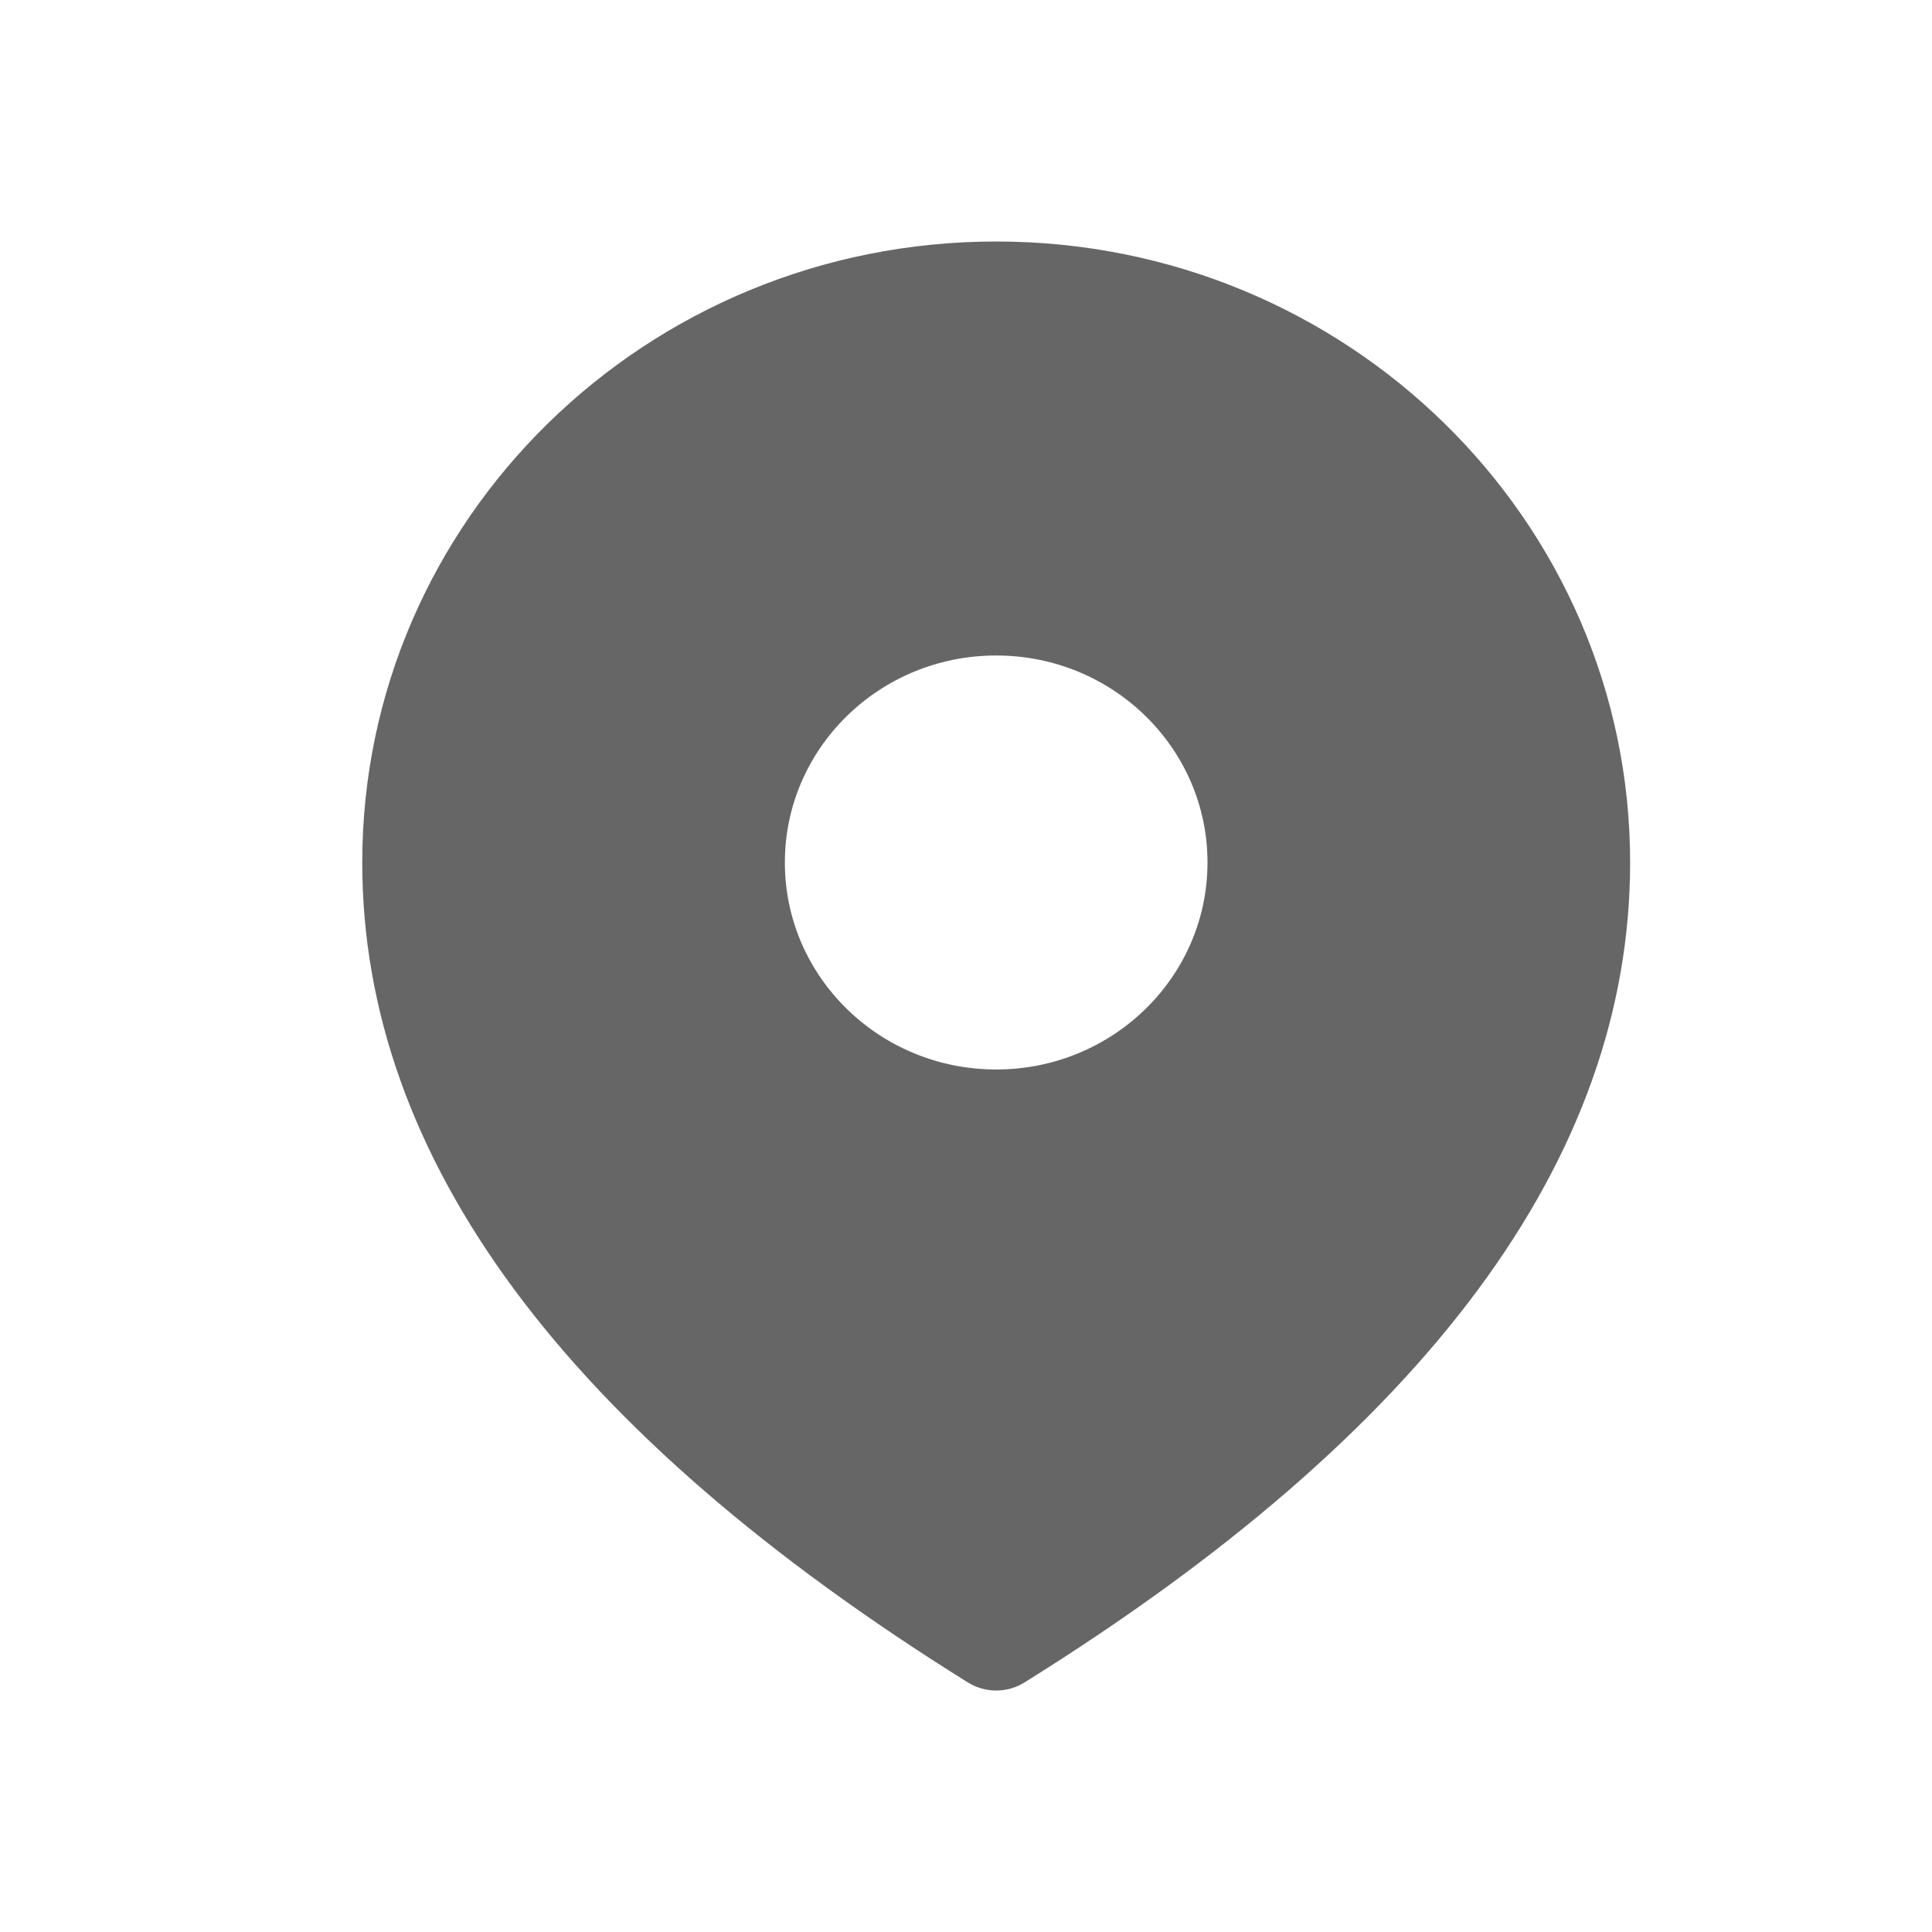
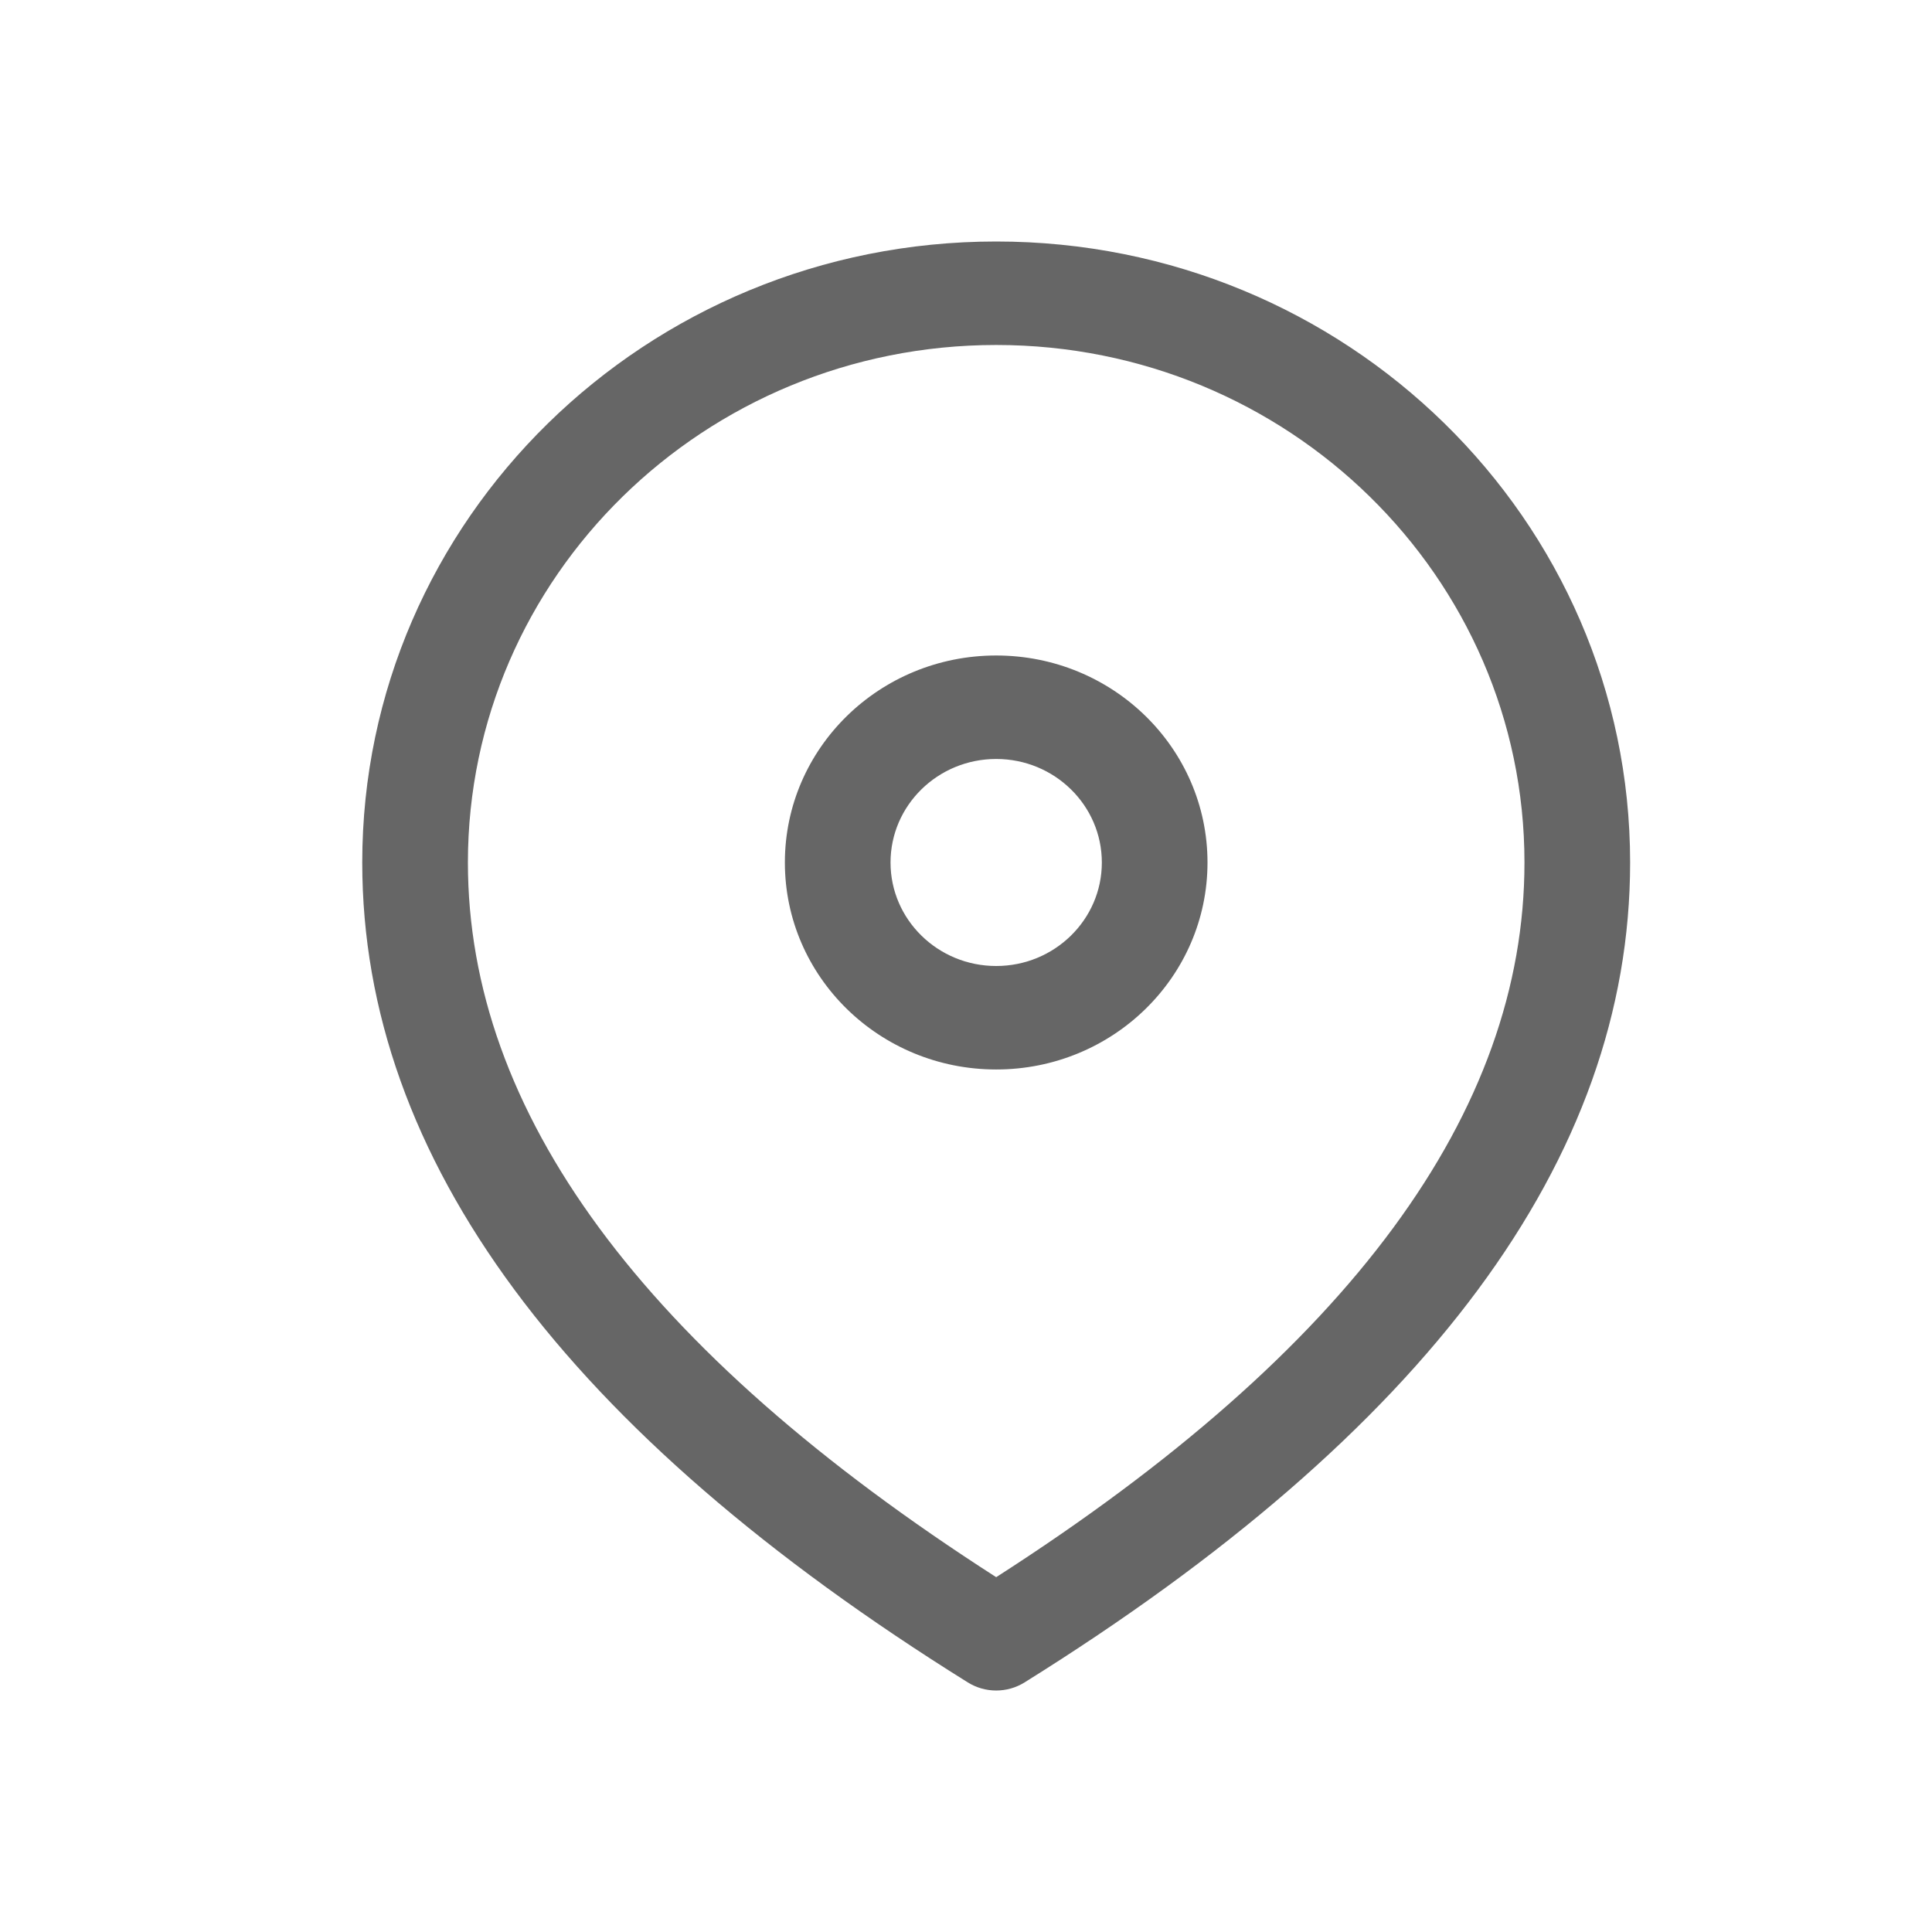
<svg xmlns="http://www.w3.org/2000/svg" width="32px" height="32px" viewBox="0 0 32 32" version="1.1">
-   <g id="23.定位" stroke="none" stroke-width="1" fill="none" fill-rule="evenodd">
-     <g id="定位" transform="translate(6, 4)" fill="#000000" fill-rule="nonzero">
-       <path d="M10.5,0 C16.299,0 21,4.605 21,10.286 C21,15.201 17.614,19.724 10.97,23.866 C10.683,24.045 10.317,24.045 10.03,23.866 C3.386,19.724 0,15.201 0,10.286 C0,4.605 4.701,0 10.5,0 Z M10.5,6.857 C8.567,6.857 7,8.392 7,10.286 C7,12.179 8.567,13.714 10.5,13.714 C12.433,13.714 14,12.179 14,10.286 C14,8.392 12.433,6.857 10.5,6.857 Z" id="形状" fill="#666666" />
+   <g id="107.地址定位" stroke="none" stroke-width="1" fill="none" fill-rule="evenodd">
+     <g id="地址定位" transform="translate(6, 4)" fill="#000000" fill-rule="nonzero">
+       <path d="M10.5,13.714 C8.567,13.714 7,12.179 7,10.286 C7,8.392 8.567,6.857 10.5,6.857 C12.433,6.857 14,8.392 14,10.286 C14,12.179 12.433,13.714 10.5,13.714 Z M10.5,12 C11.466,12 12.25,11.232 12.25,10.286 C12.25,9.339 11.466,8.571 10.5,8.571 C9.534,8.571 8.75,9.339 8.75,10.286 C8.75,11.232 9.534,12 10.5,12 Z M10.97,23.866 C10.683,24.045 10.317,24.045 10.03,23.866 C3.386,19.724 0,15.201 0,10.286 C0,4.605 4.701,0 10.5,0 C16.299,0 21,4.605 21,10.286 C21,15.201 17.614,19.724 10.97,23.866 Z M1.75,10.286 C1.75,14.405 4.627,18.354 10.5,22.123 C16.373,18.354 19.25,14.405 19.25,10.286 C19.25,5.552 15.332,1.714 10.5,1.714 C5.668,1.714 1.75,5.552 1.75,10.286 Z" id="形状" fill="#666666" />
    </g>
  </g>
</svg>
